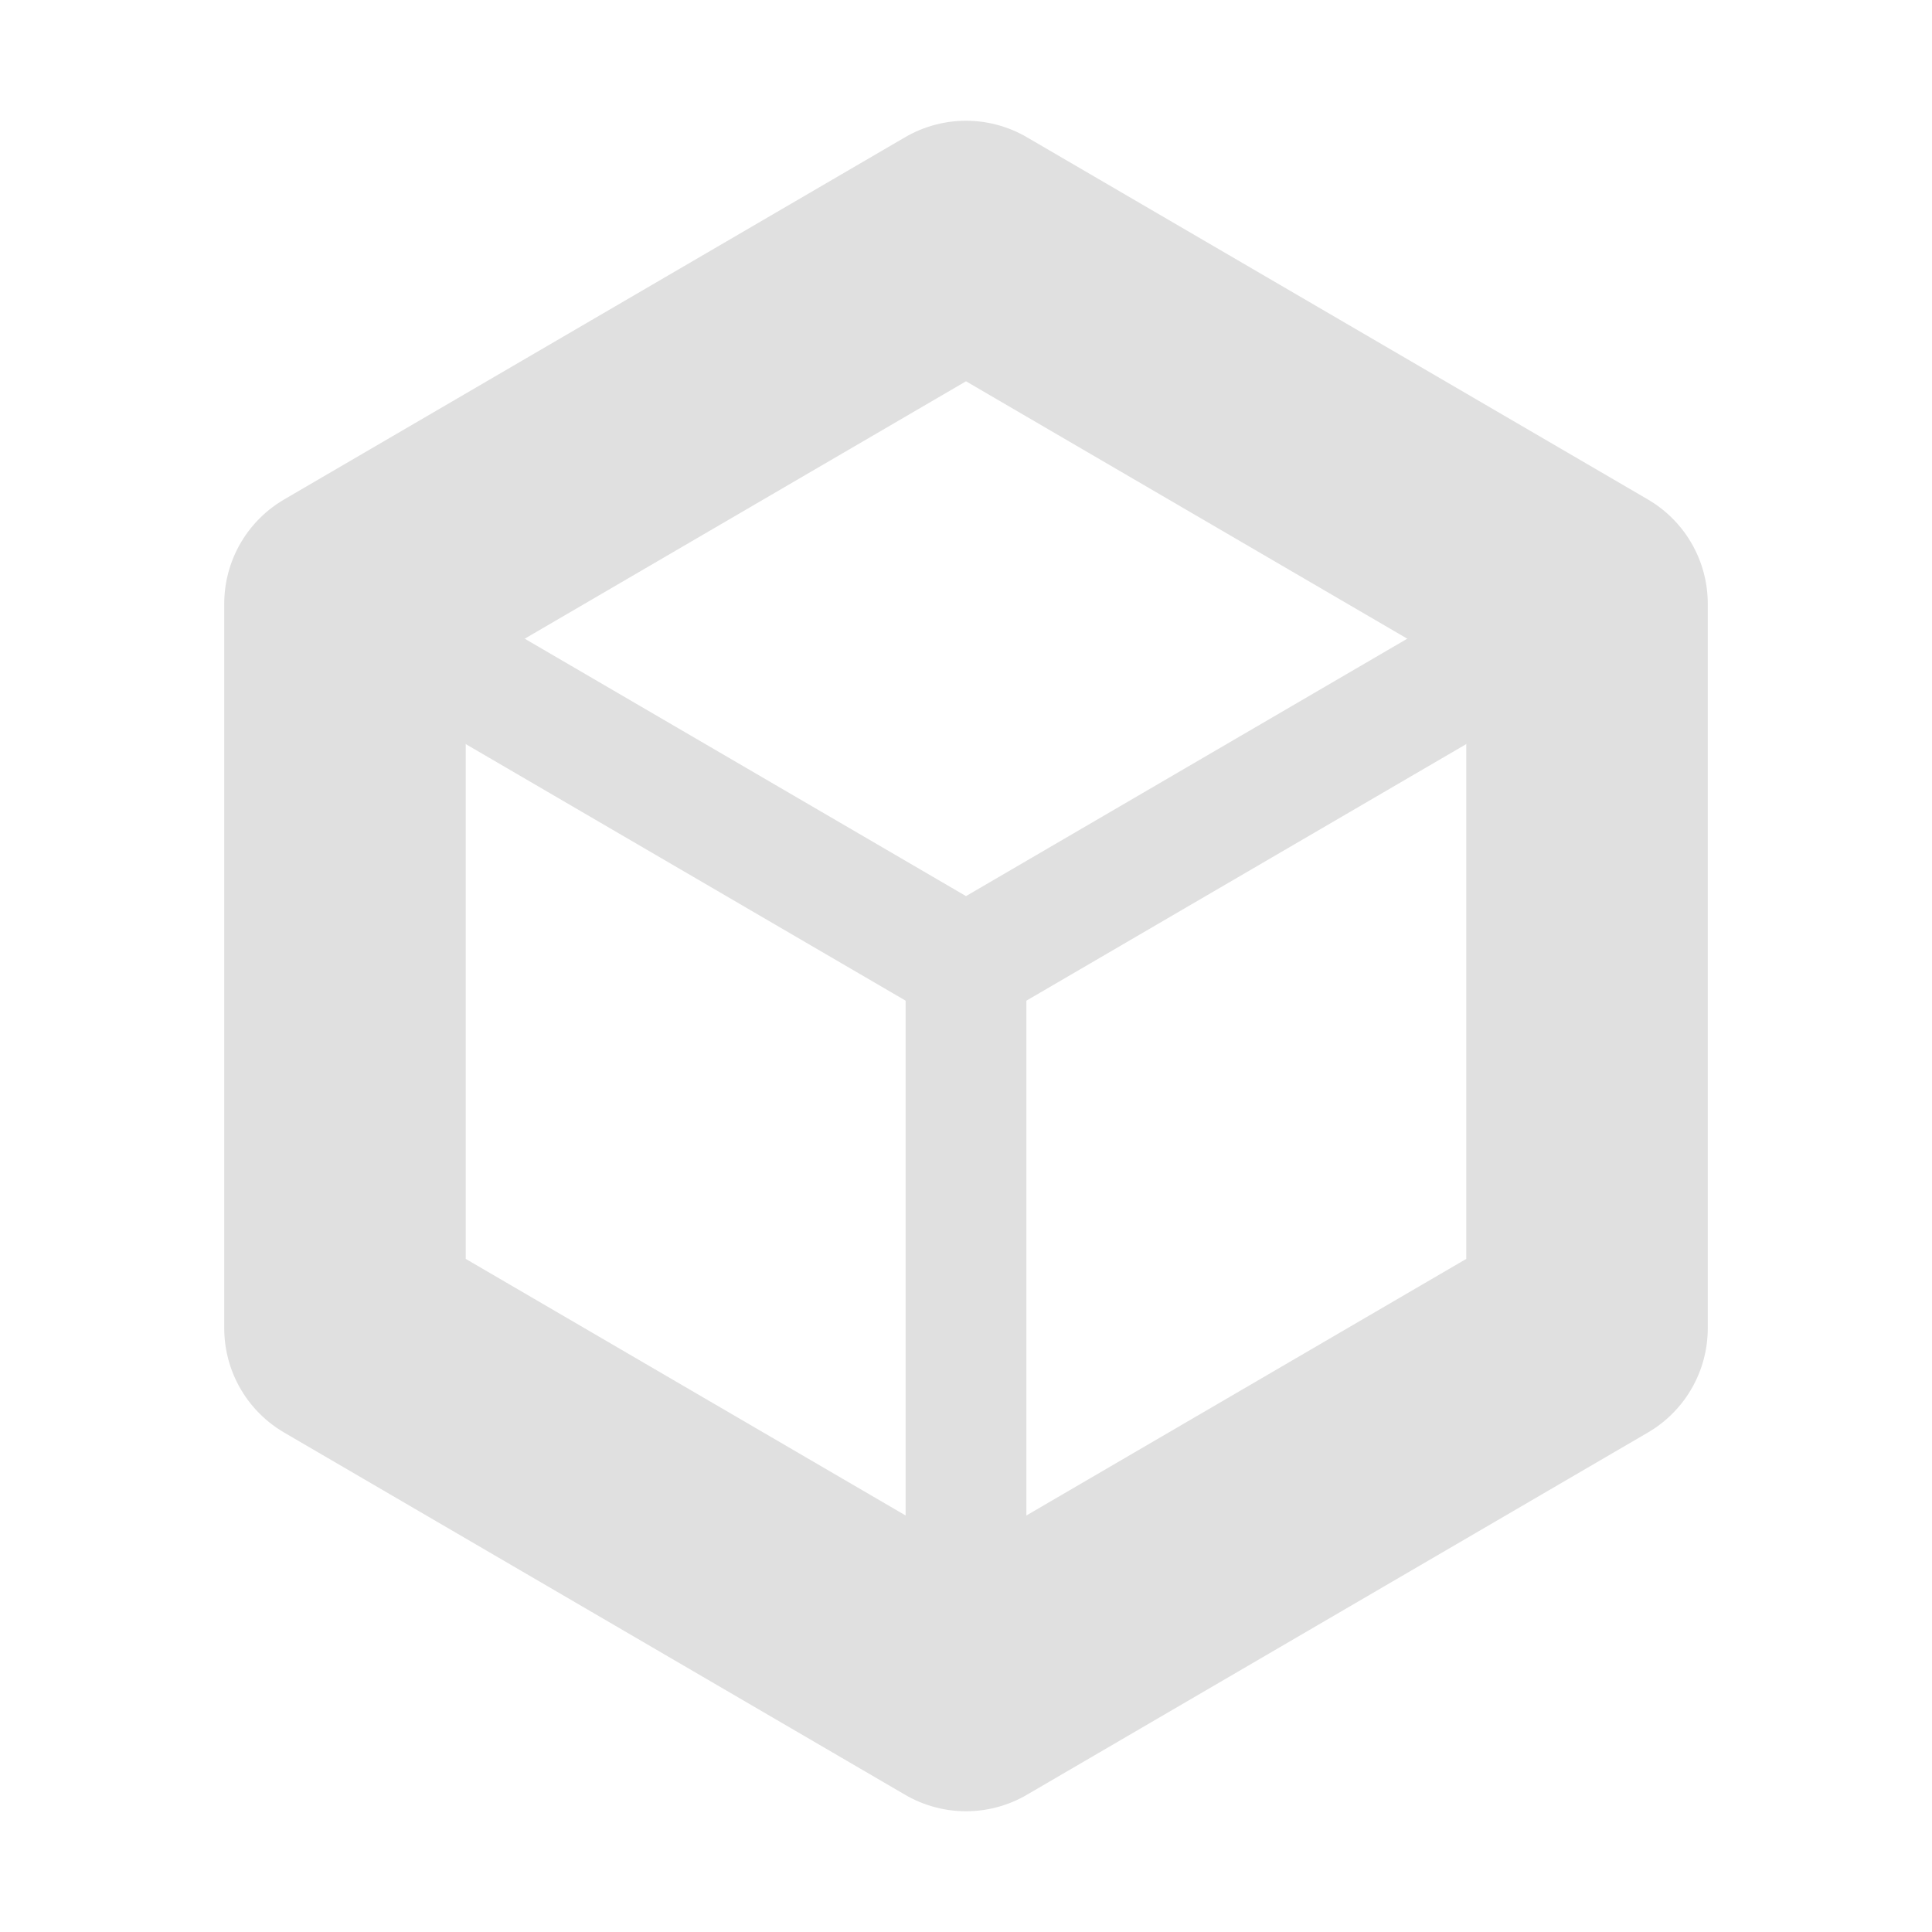
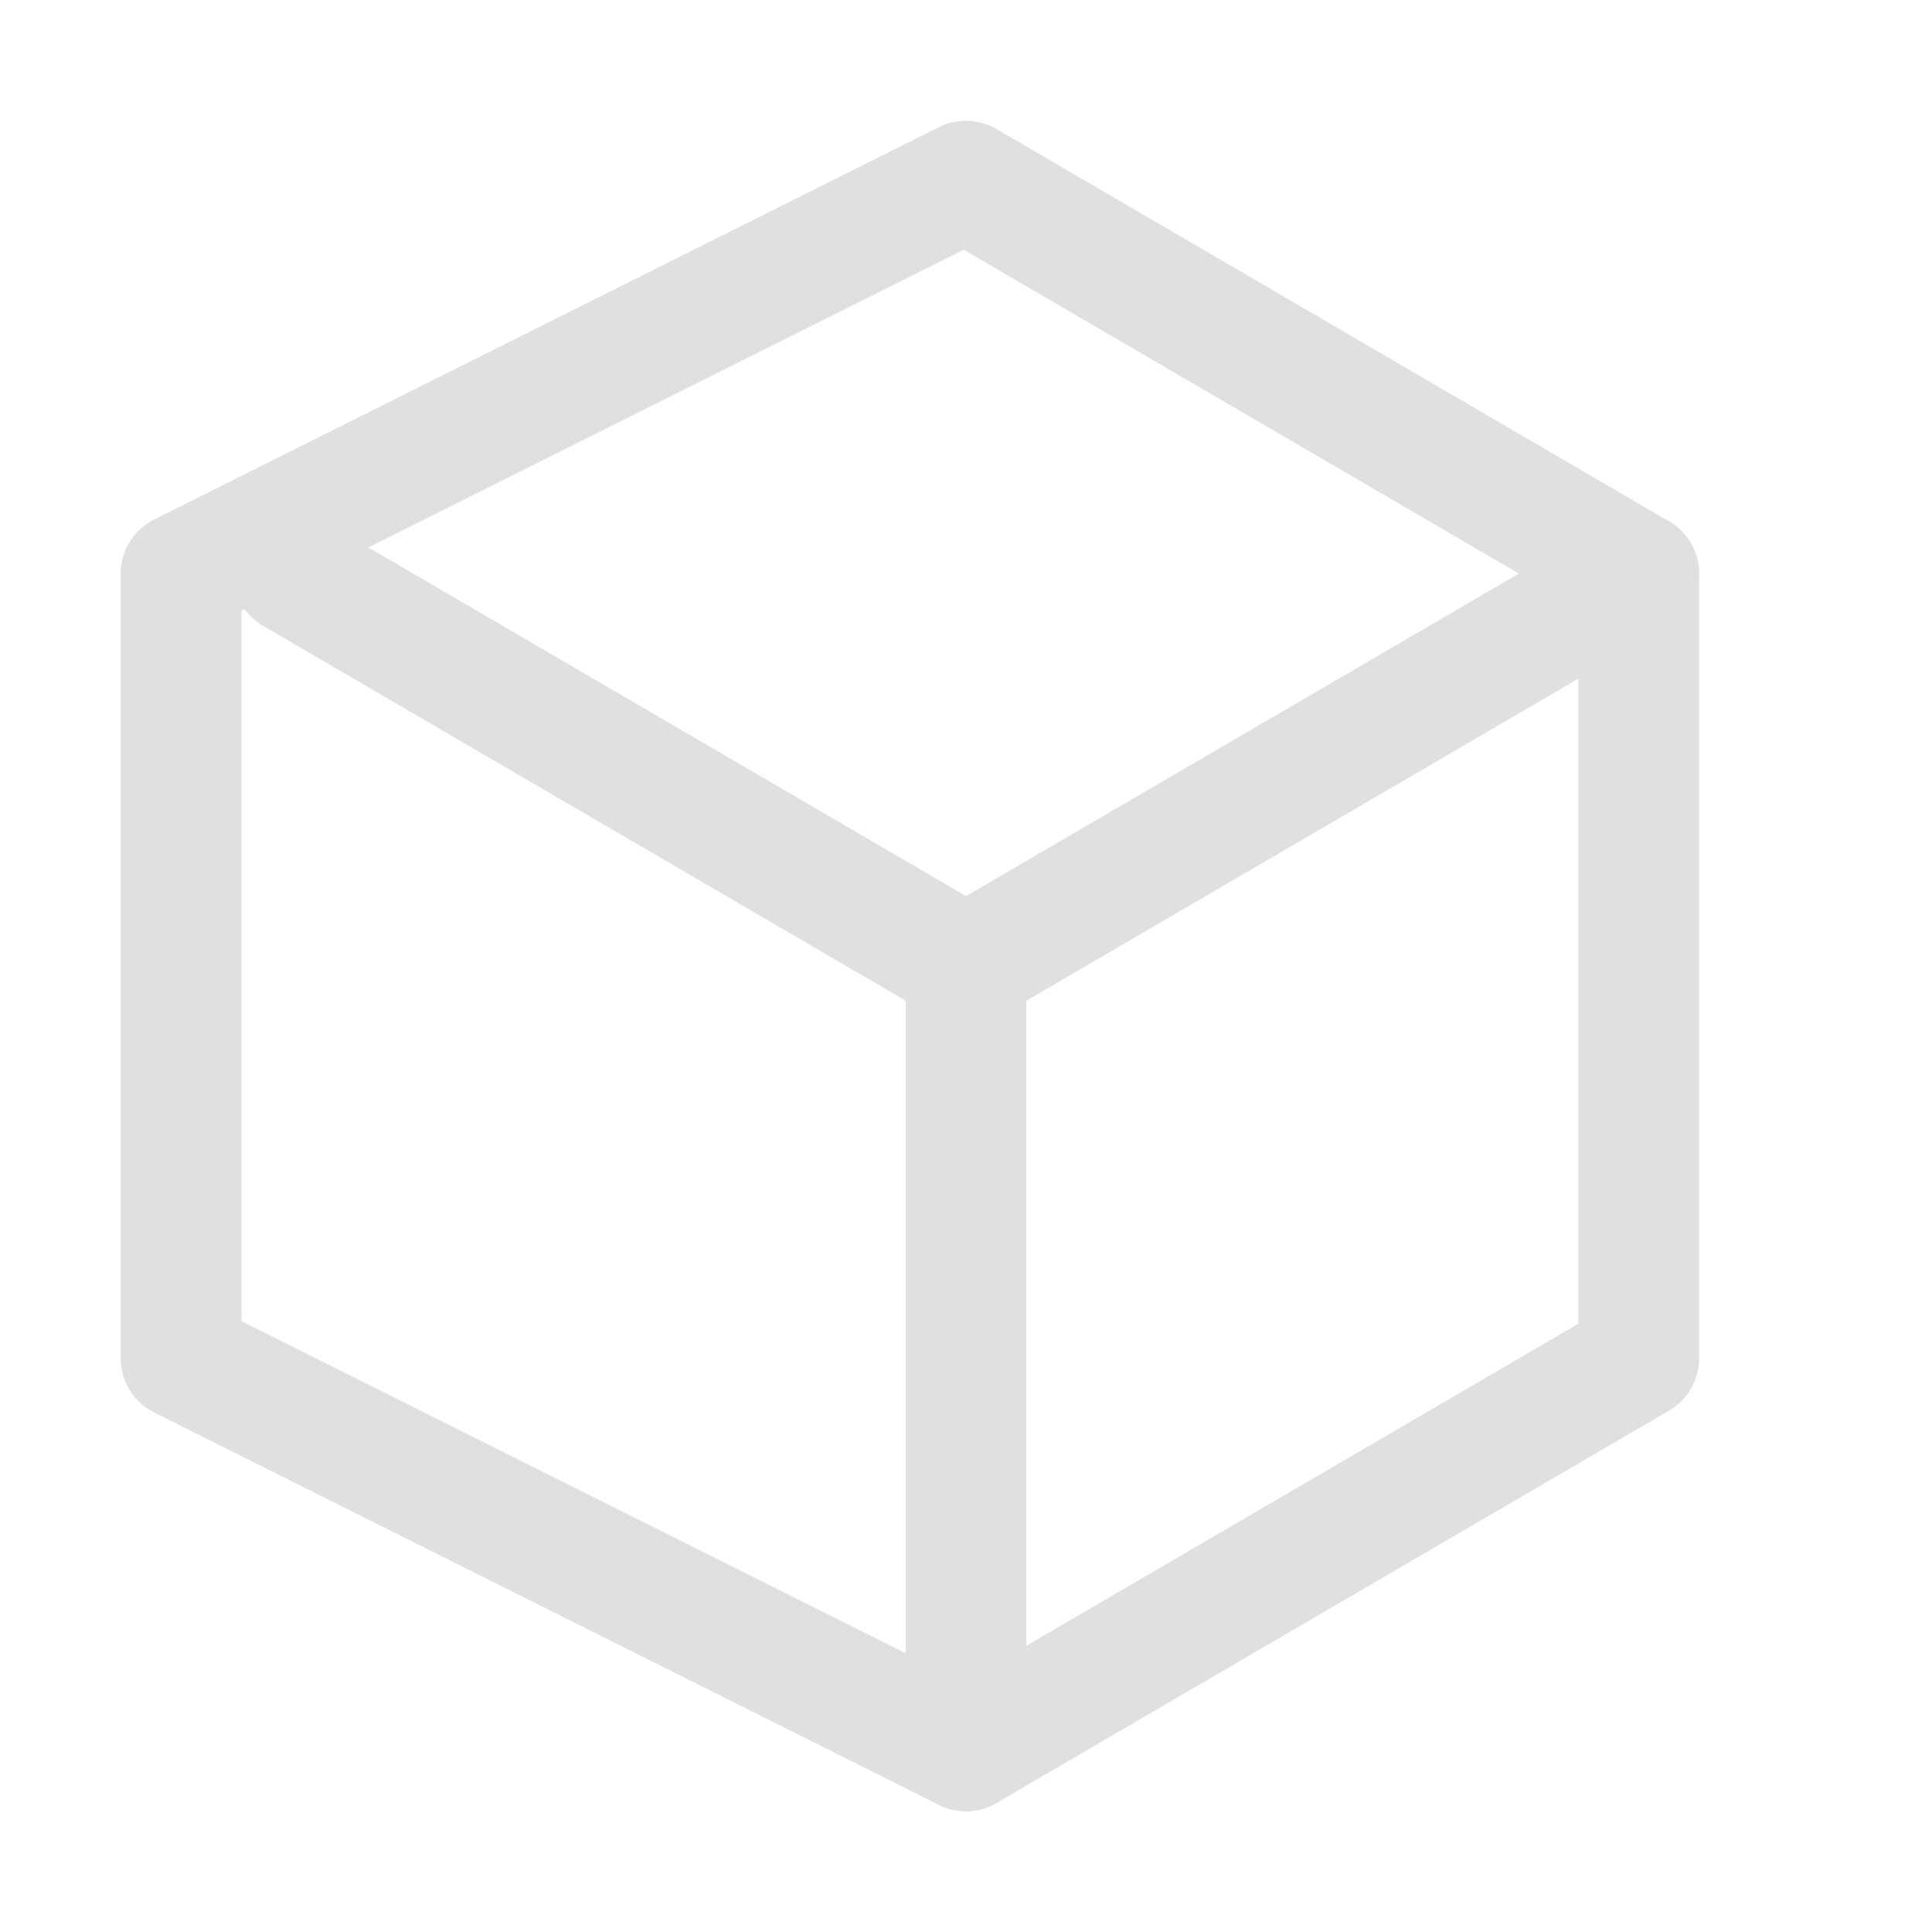
<svg xmlns="http://www.w3.org/2000/svg" width="16" height="16" viewBox="0 0 16 16">
-   <path fill="none" stroke="#e0e0e0" stroke-width="2" stroke-linecap="round" stroke-linejoin="round" d="M8 2L13.143 5L13.143 11L8 14L2.857 11L2.857 5Z" />
-   <path fill="none" stroke="#e0e0e0" stroke-width="1" stroke-linecap="round" stroke-linejoin="round" d="M2.857 5L8 8L13.143 5M8 8L8 14" />
+   <path fill="none" stroke="#e0e0e0" stroke-width="1" stroke-linecap="round" stroke-linejoin="round" d="M8 1.5L13.571 4.75L13.571 11.25L8 14.5L1.5 11.25L1.5 4.75Z" />
+   <path fill="none" stroke="#e0e0e0" stroke-width="1" stroke-linecap="round" stroke-linejoin="round" d="M2.429 4.75L8 8L13.571 4.75M8 8L8 14.5" />
</svg>
